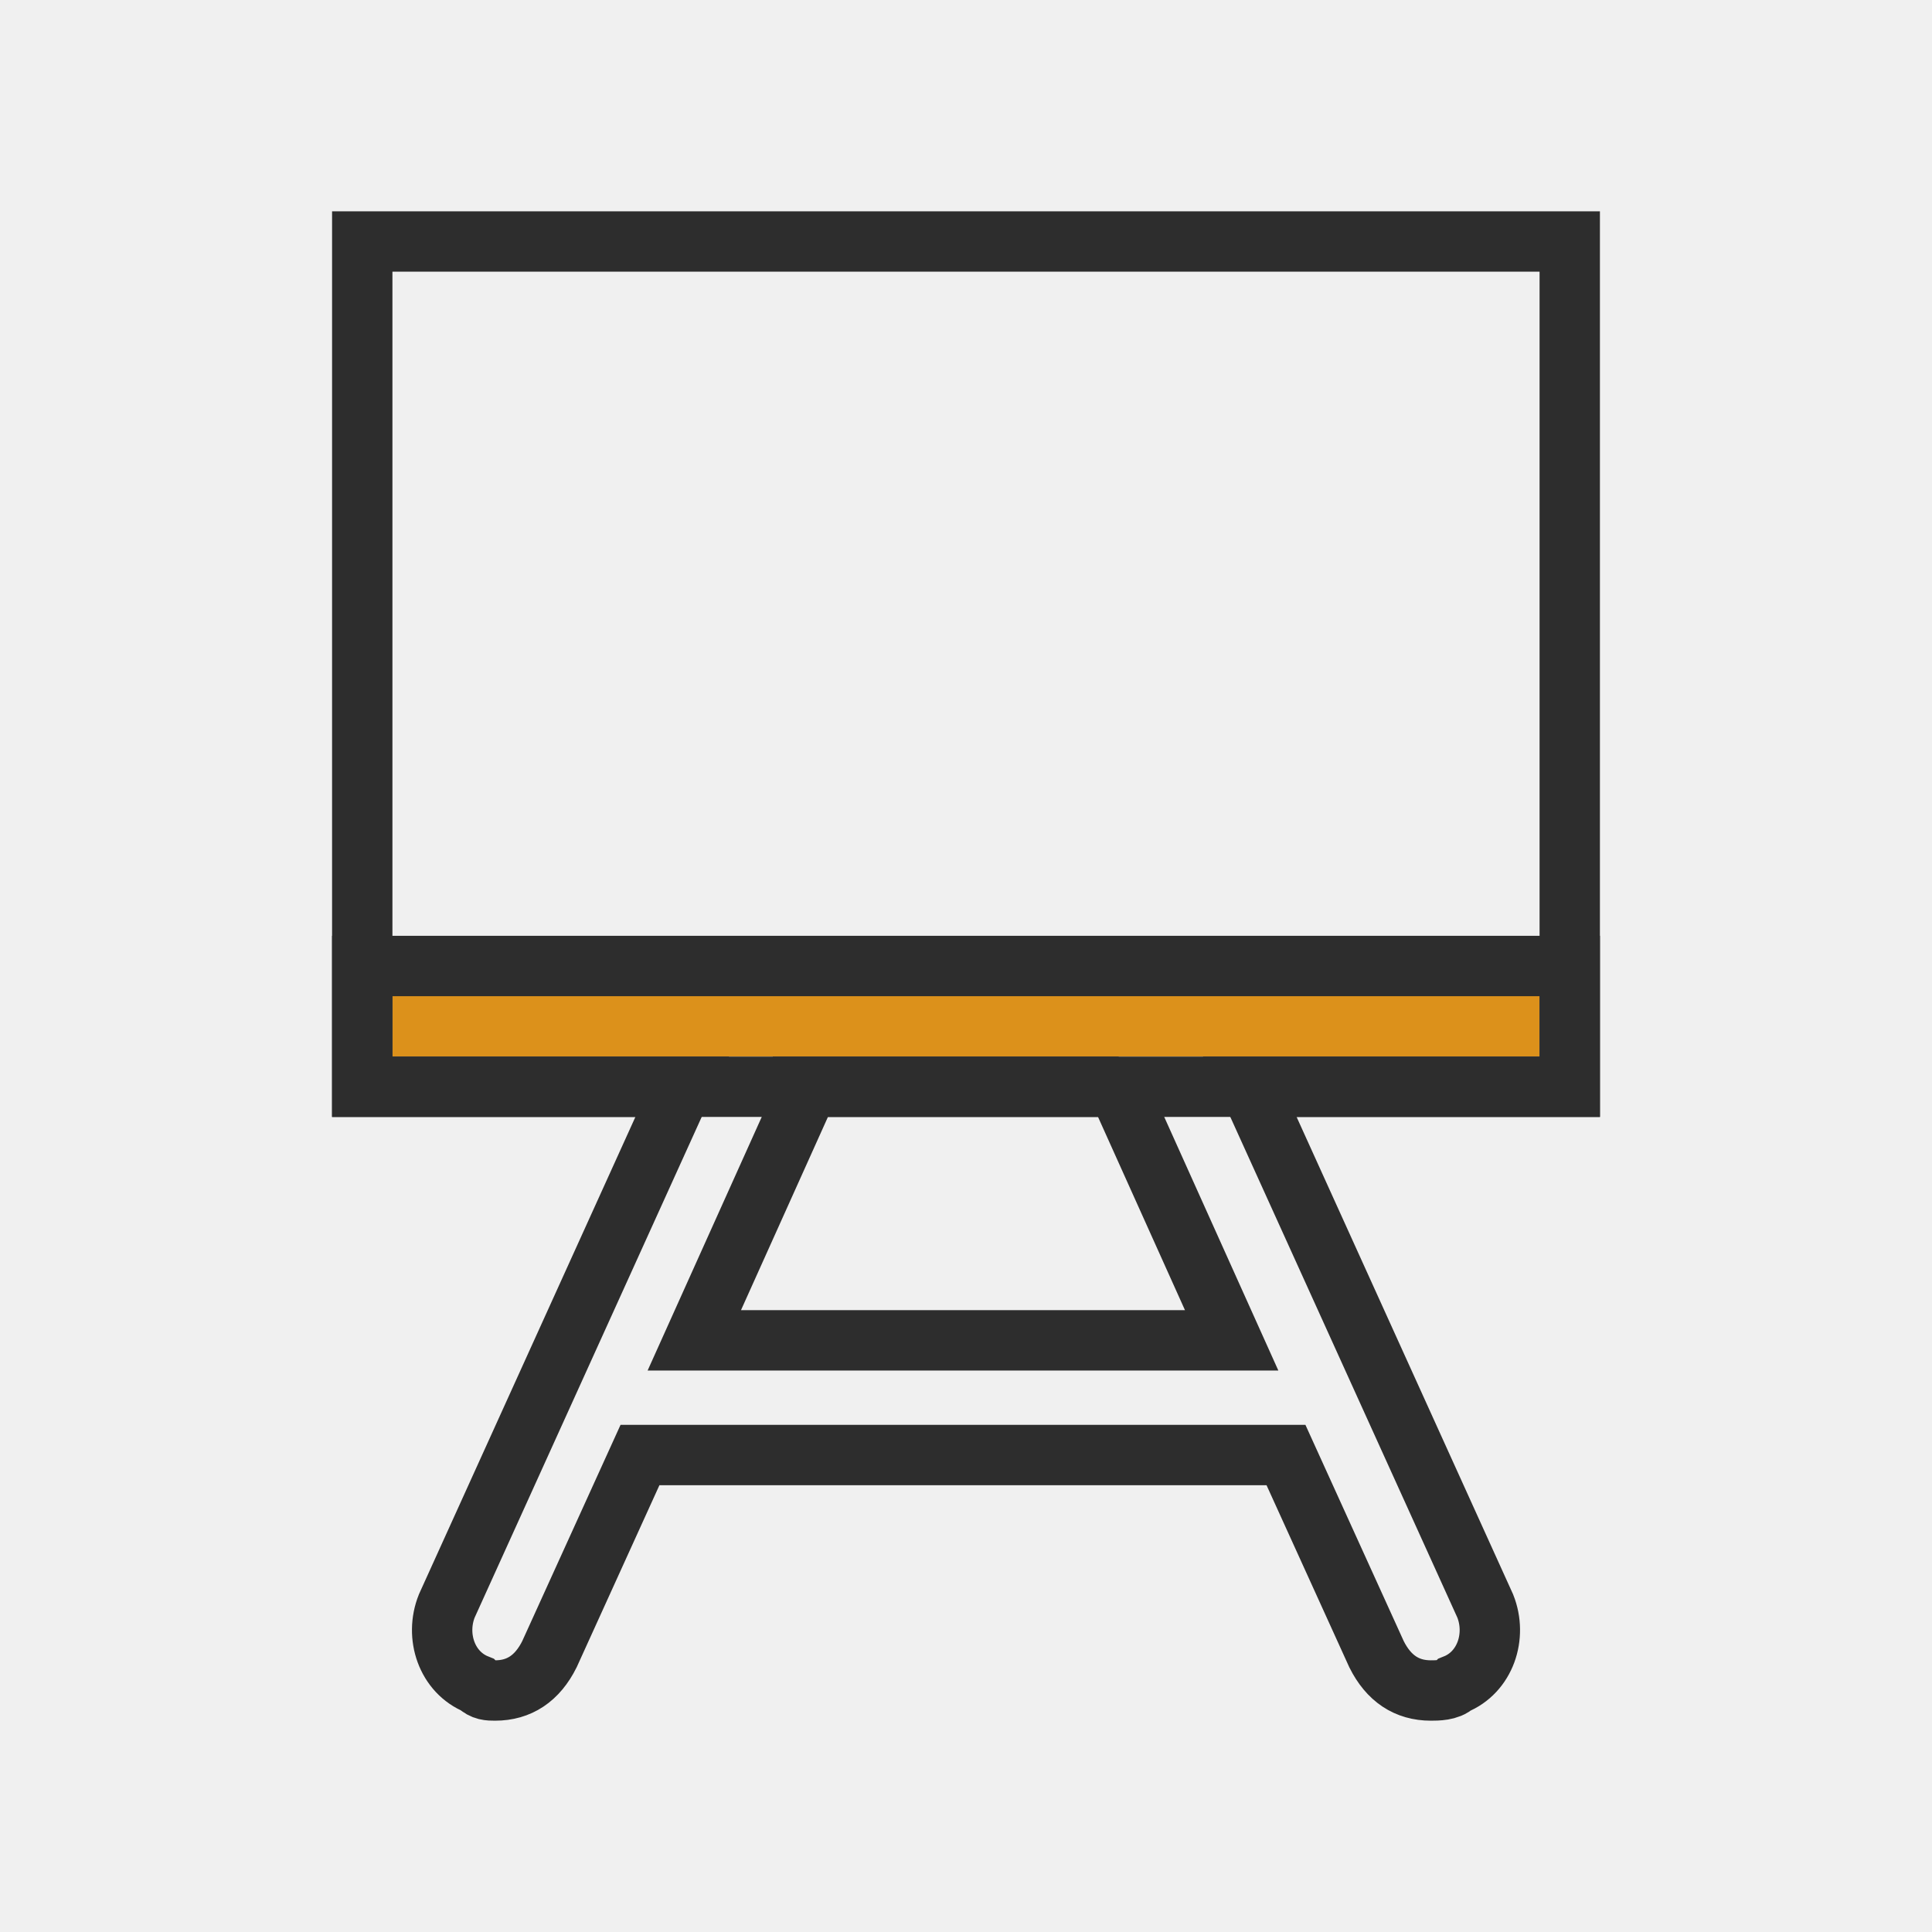
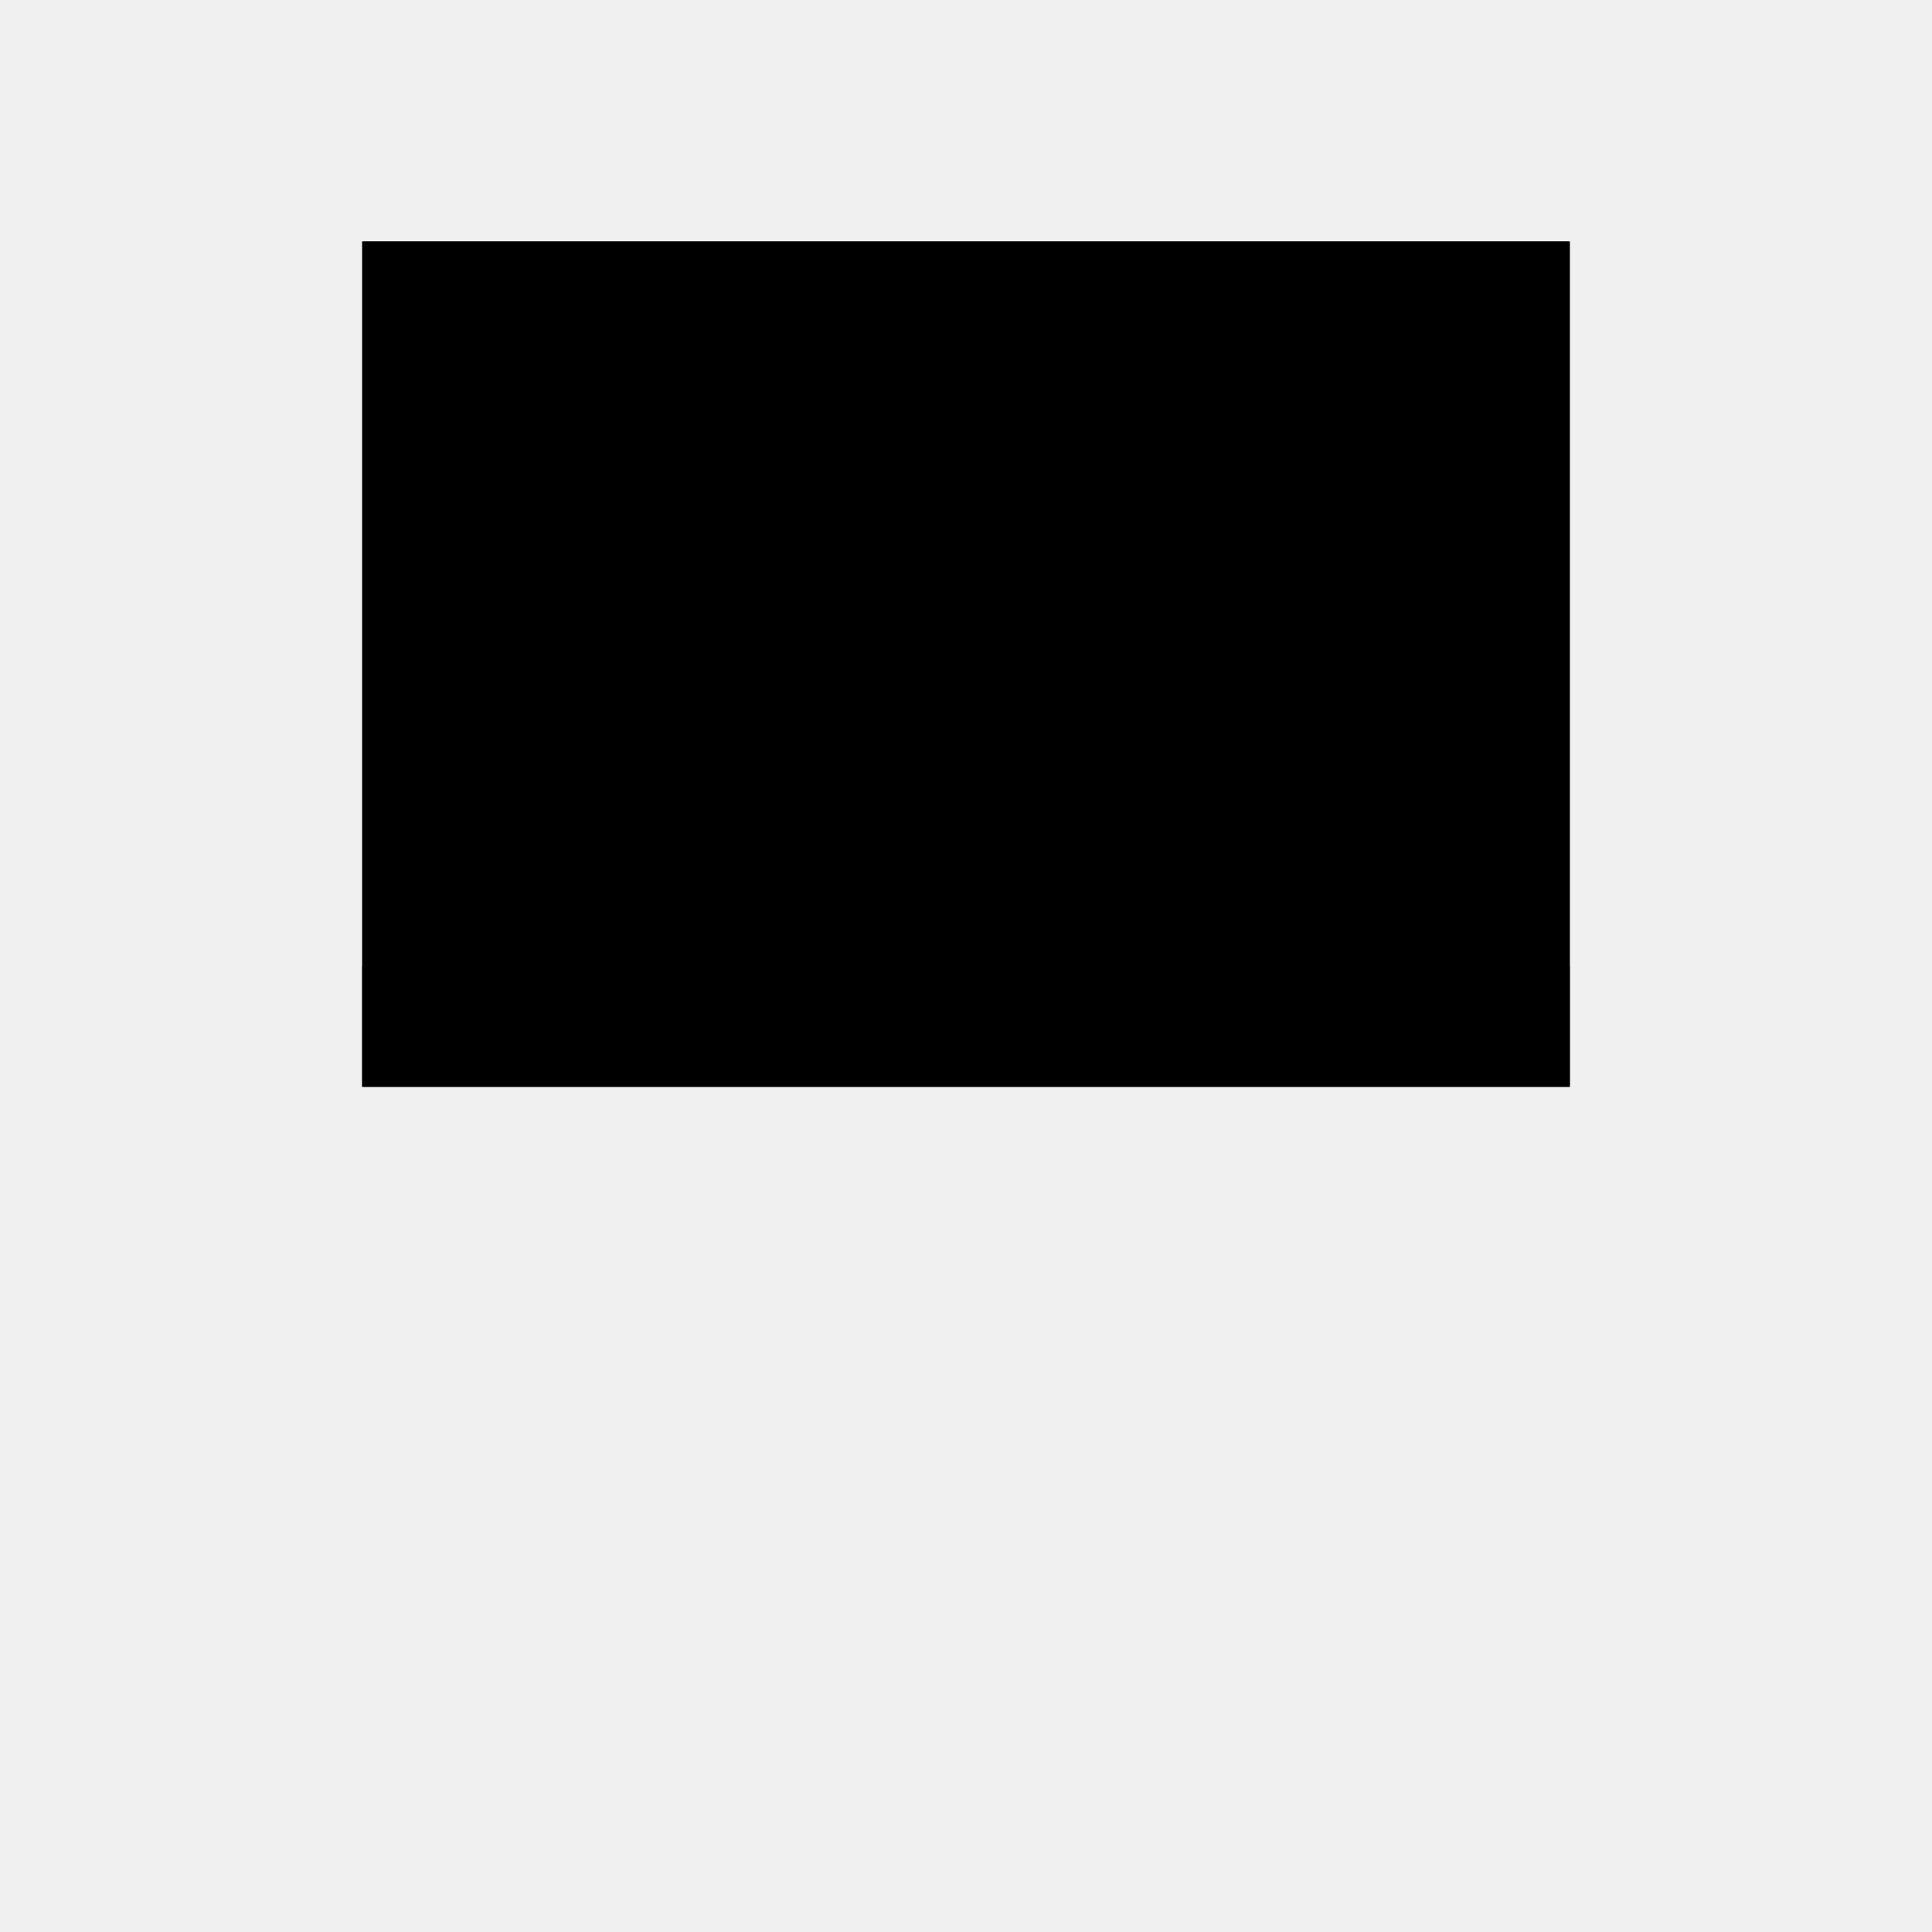
- <svg xmlns="http://www.w3.org/2000/svg" xmlns:xlink="http://www.w3.org/1999/xlink" version="1.1" id="Ebene_1" x="0px" y="0px" viewBox="0 0 32 32" style="enable-background:new 0 0 32 32;" xml:space="preserve">
-   <style type="text/css">
- 	.st0{fill:#DC911B;}
- 	.st1{clip-path:url(#SVGID_4_);fill:none;stroke:#FFFFFF;stroke-miterlimit:10;}
- 	.st2{fill:none;stroke:#FFFFFF;stroke-miterlimit:10;}
- 	.st3{fill:none;stroke:#2D2D2D;stroke-miterlimit:10;}
- </style>
-   <rect x="6" y="16" class="st0" width="20" height="2" />
+ <svg xmlns="http://www.w3.org/2000/svg" xmlns:xlink="http://www.w3.org/1999/xlink" version="1.1" id="course" x="0px" y="0px" viewBox="0 0 32 32" style="enable-background:new 0 0 32 32;" xml:space="preserve">
+   <rect x="6" y="16" style="fill: currentColor" width="20" height="2" />
  <g id="Ebene_2_1_">
- </g>
+     </g>
  <g>
    <g>
      <g>
-         <g>
-           <defs>
-             <rect id="SVGID_3_" x="6" y="4" width="20" height="14" />
-           </defs>
-           <clipPath id="SVGID_4_">
-             <use xlink:href="#SVGID_3_" style="overflow:visible;" />
-           </clipPath>
-           <rect x="6" y="4" class="st1" width="20" height="14" />
-         </g>
+         <defs>
+           <rect id="SVGID_3_" x="6" y="4" width="20" height="14" />
+         </defs>
+         <clipPath id="SVGID_4_">
+           <use xlink:href="#SVGID_3_" style="overflow:visible;" />
+         </clipPath>
+         <rect x="6" y="4" stlye="clip-path:url(#SVGID_4_);fill:none;" width="20" height="14" />
      </g>
    </g>
    <g>
-       <rect id="SVGID_2_" x="6" y="4" class="st2" width="20" height="14" />
+       <rect id="SVGID_2_" x="6" y="4" style="fill:none;" width="20" height="14" />
    </g>
  </g>
-   <rect id="SVGID_1_" x="6" y="4" class="st3" width="20" height="14" />
-   <path class="st3" d="M26,16H6v2h5.3l-3.9,8.6c-0.2,0.5,0,1.1,0.5,1.3C8,28,8.1,28,8.2,28c0.4,0,0.7-0.2,0.9-0.6l1.5-3.3h10.7  l1.5,3.3c0.2,0.4,0.5,0.6,0.9,0.6c0.1,0,0.3,0,0.4-0.1c0.5-0.2,0.7-0.8,0.5-1.3L20.7,18H26V16z M18.6,18.2l1.8,4h-8.9l1.8-4  c0-0.1,0-0.1,0-0.2h5.1C18.6,18.1,18.6,18.1,18.6,18.2z" />
+   <rect id="SVGID_1_" x="6" y="4" width="20" height="14" />
+   <path style="fill:none;" d="M26,16H6v2h5.3l-3.9,8.6c-0.2,0.5,0,1.1,0.5,1.3C8,28,8.1,28,8.2,28c0.4,0,0.7-0.2,0.9-0.6l1.5-3.3h10.7         l1.5,3.3c0.2,0.4,0.5,0.6,0.9,0.6c0.1,0,0.3,0,0.4-0.1c0.5-0.2,0.7-0.8,0.5-1.3L20.7,18H26V16z M18.6,18.2l1.8,4h-8.9l1.8-4         c0-0.1,0-0.1,0-0.2h5.1C18.6,18.1,18.6,18.1,18.6,18.2z" />
</svg>
